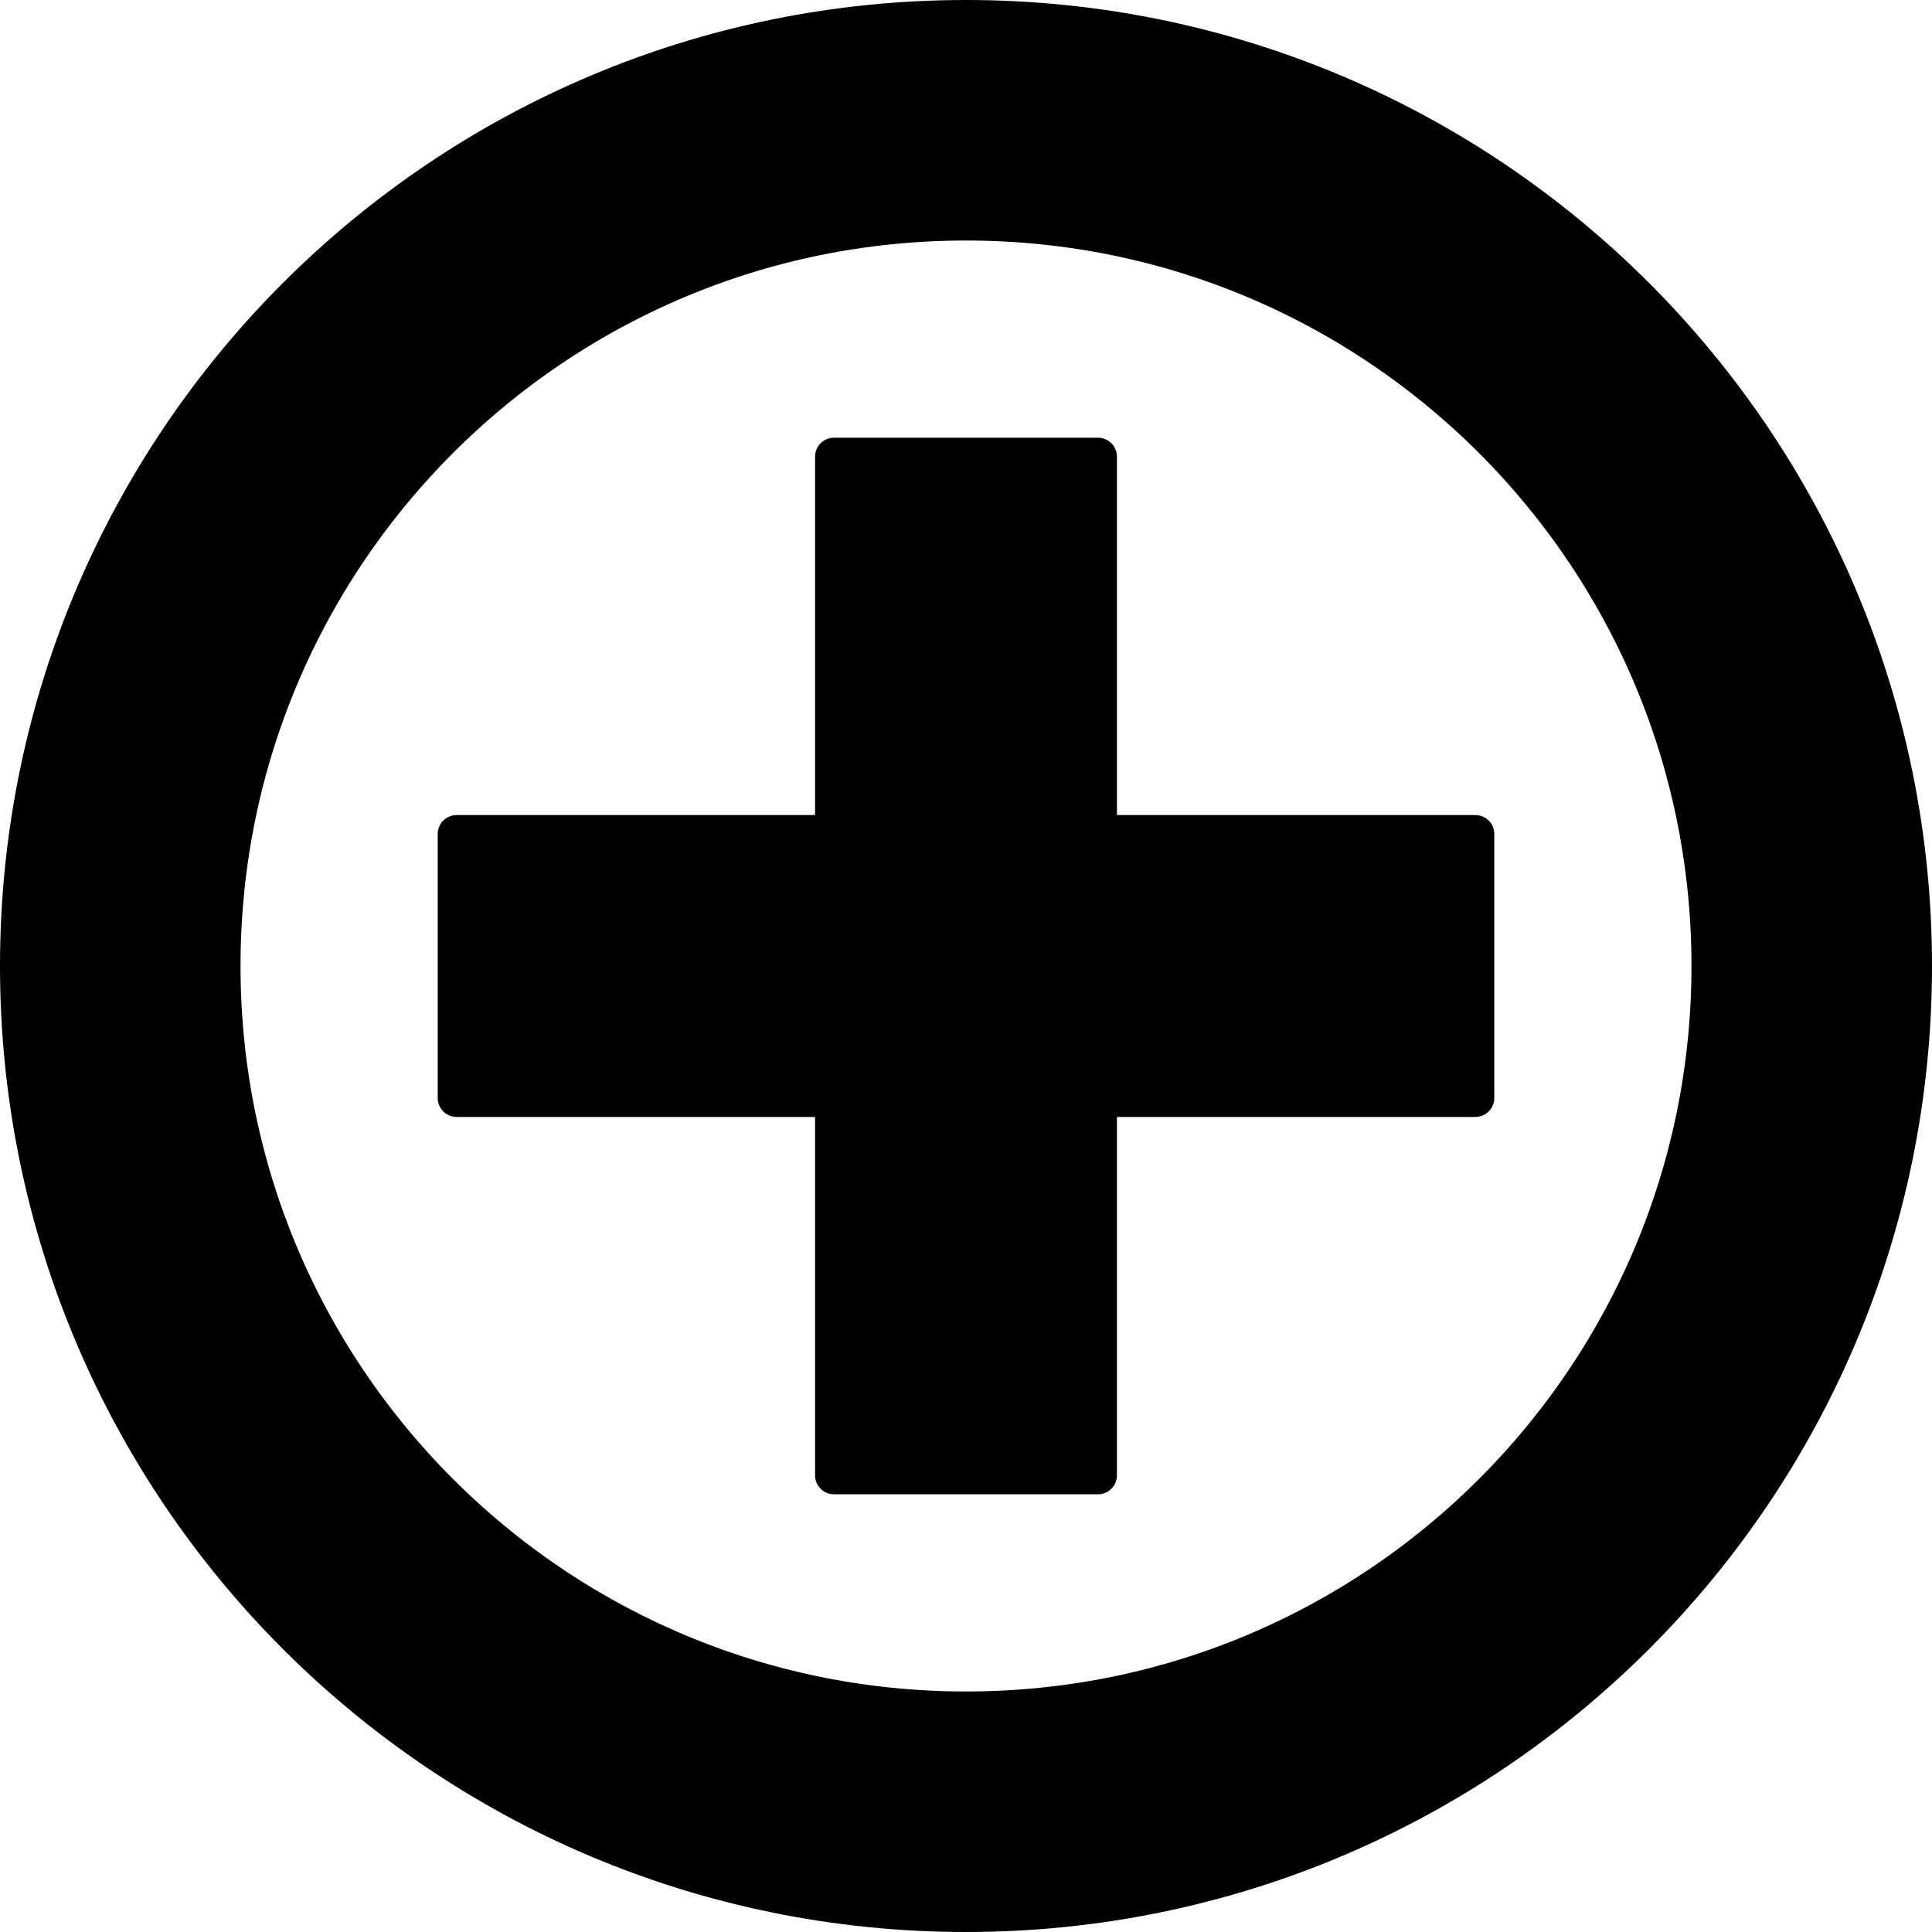
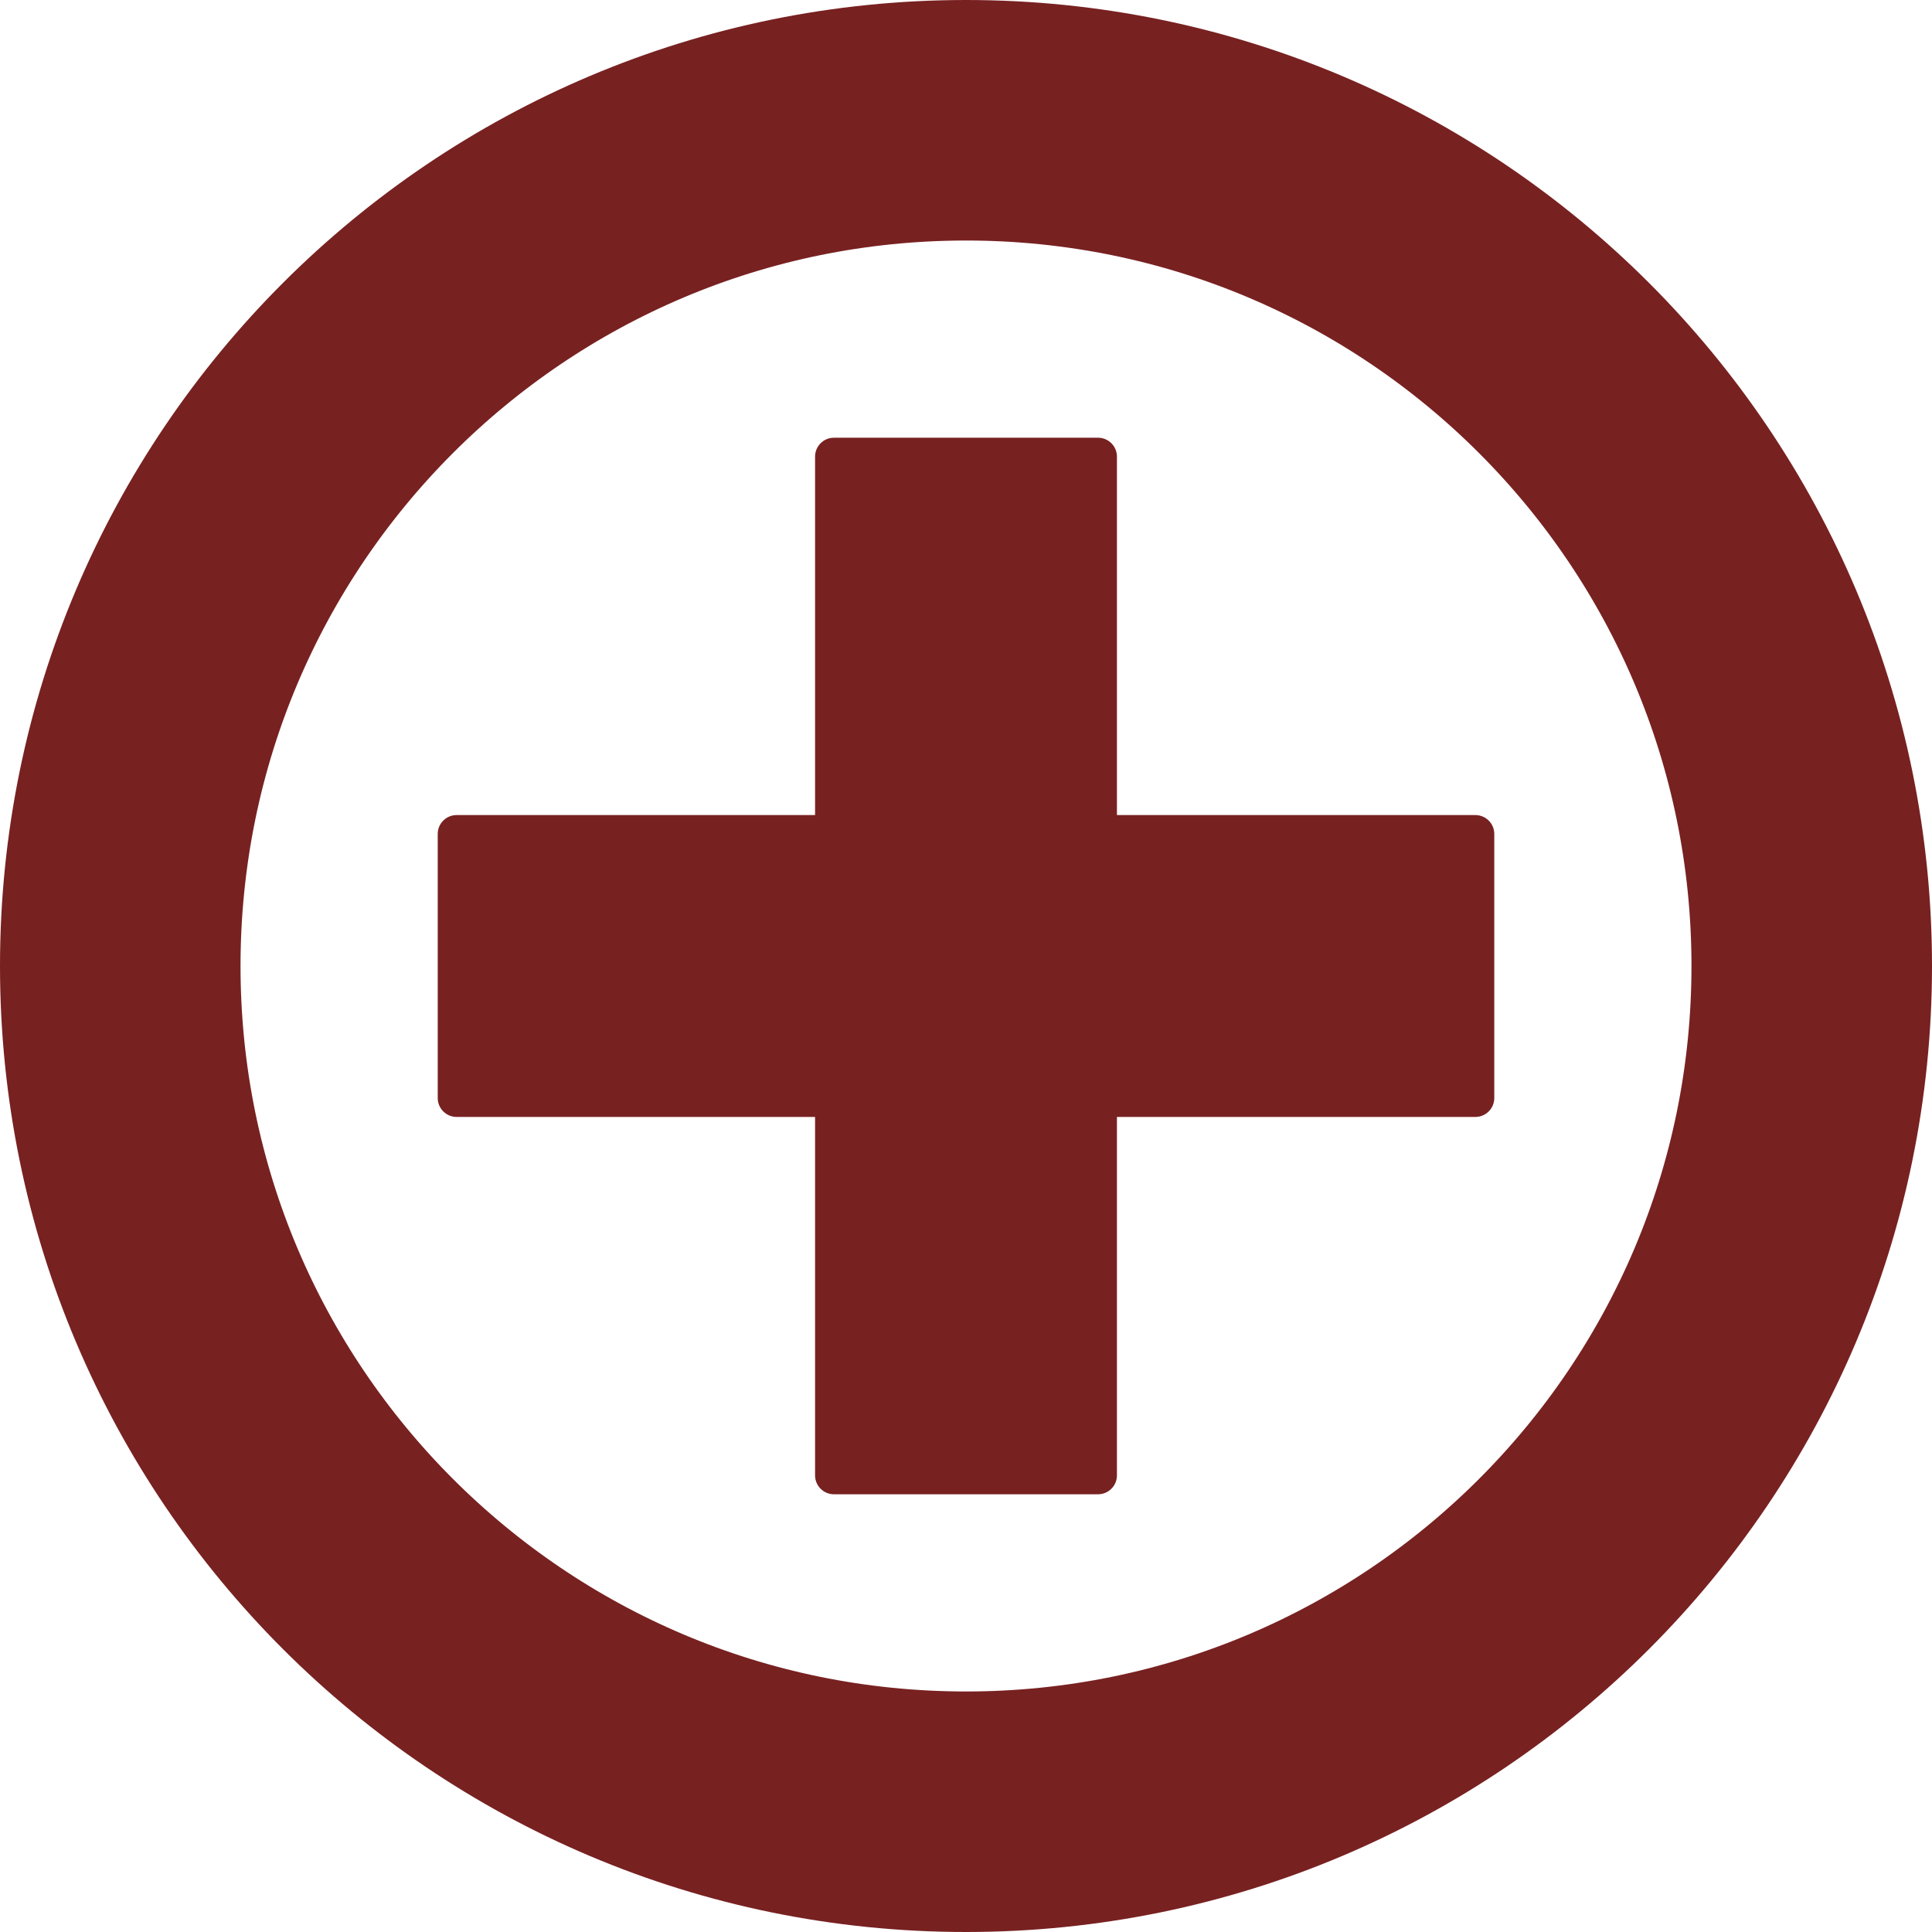
<svg xmlns="http://www.w3.org/2000/svg" version="1.1" id="Layer_1" x="0px" y="0px" viewBox="0 0 512 512" style="enable-background:new 0 0 512 512;" xml:space="preserve">
  <defs id="defs41">
    <marker style="overflow:visible;" id="Arrow1Send" refX="0.0" refY="0.0" orient="auto">
      <path transform="scale(0.2) rotate(180) translate(6,0)" style="fill-rule:evenodd;fill:context-stroke;stroke:context-stroke;stroke-width:1.0pt;" d="M 0.0,0.0 L 5.0,-5.0 L -12.5,0.0 L 5.0,5.0 L 0.0,0.0 z " id="path1153" />
    </marker>
    <marker style="overflow:visible;" id="Arrow2Mend" refX="0.0" refY="0.0" orient="auto">
      <path transform="scale(0.6) rotate(180) translate(0,0)" d="M 8.719,4.034 L -2.207,0.016 L 8.719,-4.002 C 6.973,-1.63 6.983,1.616 8.719,4.034 z " style="fill-rule:evenodd;fill:context-stroke;stroke-width:0.625;stroke-linejoin:round;" id="path1165" />
    </marker>
    <marker style="overflow:visible;" id="Arrow1Lend" refX="0.0" refY="0.0" orient="auto">
      <path transform="scale(0.8) rotate(180) translate(12.5,0)" style="fill-rule:evenodd;fill:context-stroke;stroke:context-stroke;stroke-width:1.0pt;" d="M 0.0,0.0 L 5.0,-5.0 L -12.5,0.0 L 5.0,5.0 L 0.0,0.0 z " id="path1141" />
    </marker>
  </defs>
  <g id="g8">
</g>
  <g id="g10">
</g>
  <g id="g12">
</g>
  <g id="g14">
</g>
  <g id="g16">
</g>
  <g id="g18">
</g>
  <g id="g20">
</g>
  <g id="g22">
</g>
  <g id="g24">
</g>
  <g id="g26">
</g>
  <g id="g28">
</g>
  <g id="g30">
</g>
  <g id="g32">
</g>
  <g id="g34">
</g>
  <g id="g36">
</g>
-   <circle style="fill:none;stroke:#000000;stroke-width:63.742;stroke-miterlimit:4;stroke-dasharray:none;stroke-dashoffset:0;stroke-opacity:1" id="path10908" cx="256" cy="256" r="224.129" />
-   <g id="g1034">
-     <rect style="fill:#000000;fill-opacity:1;stroke:none;stroke-width:48.124;stroke-miterlimit:4;stroke-dasharray:none" id="rect964" width="280" height="80" x="116" y="216" ry="5.01" />
-     <rect style="fill:#000000;fill-opacity:1;stroke:none;stroke-width:48.124;stroke-miterlimit:4;stroke-dasharray:none" id="rect950" width="280" height="80" x="116" y="-296" ry="5.01" transform="rotate(90)" />
+   <circle style="fill:none;stroke:#782121;stroke-width:63.742;stroke-miterlimit:4;stroke-dasharray:none;stroke-dashoffset:0;stroke-opacity:1" id="path10908" cx="256" cy="256" r="224.129" />
+   <g id="g1034" style="fill:#782121">
+     <rect style="fill:#782121;fill-opacity:1;stroke:none;stroke-width:48.124;stroke-miterlimit:4;stroke-dasharray:none" id="rect964" width="280" height="80" x="116" y="216" ry="5.01" />
+     <rect style="fill:#782121;fill-opacity:1;stroke:none;stroke-width:48.124;stroke-miterlimit:4;stroke-dasharray:none" id="rect950" width="280" height="80" x="116" y="-296" ry="5.01" transform="rotate(90)" />
  </g>
</svg>
